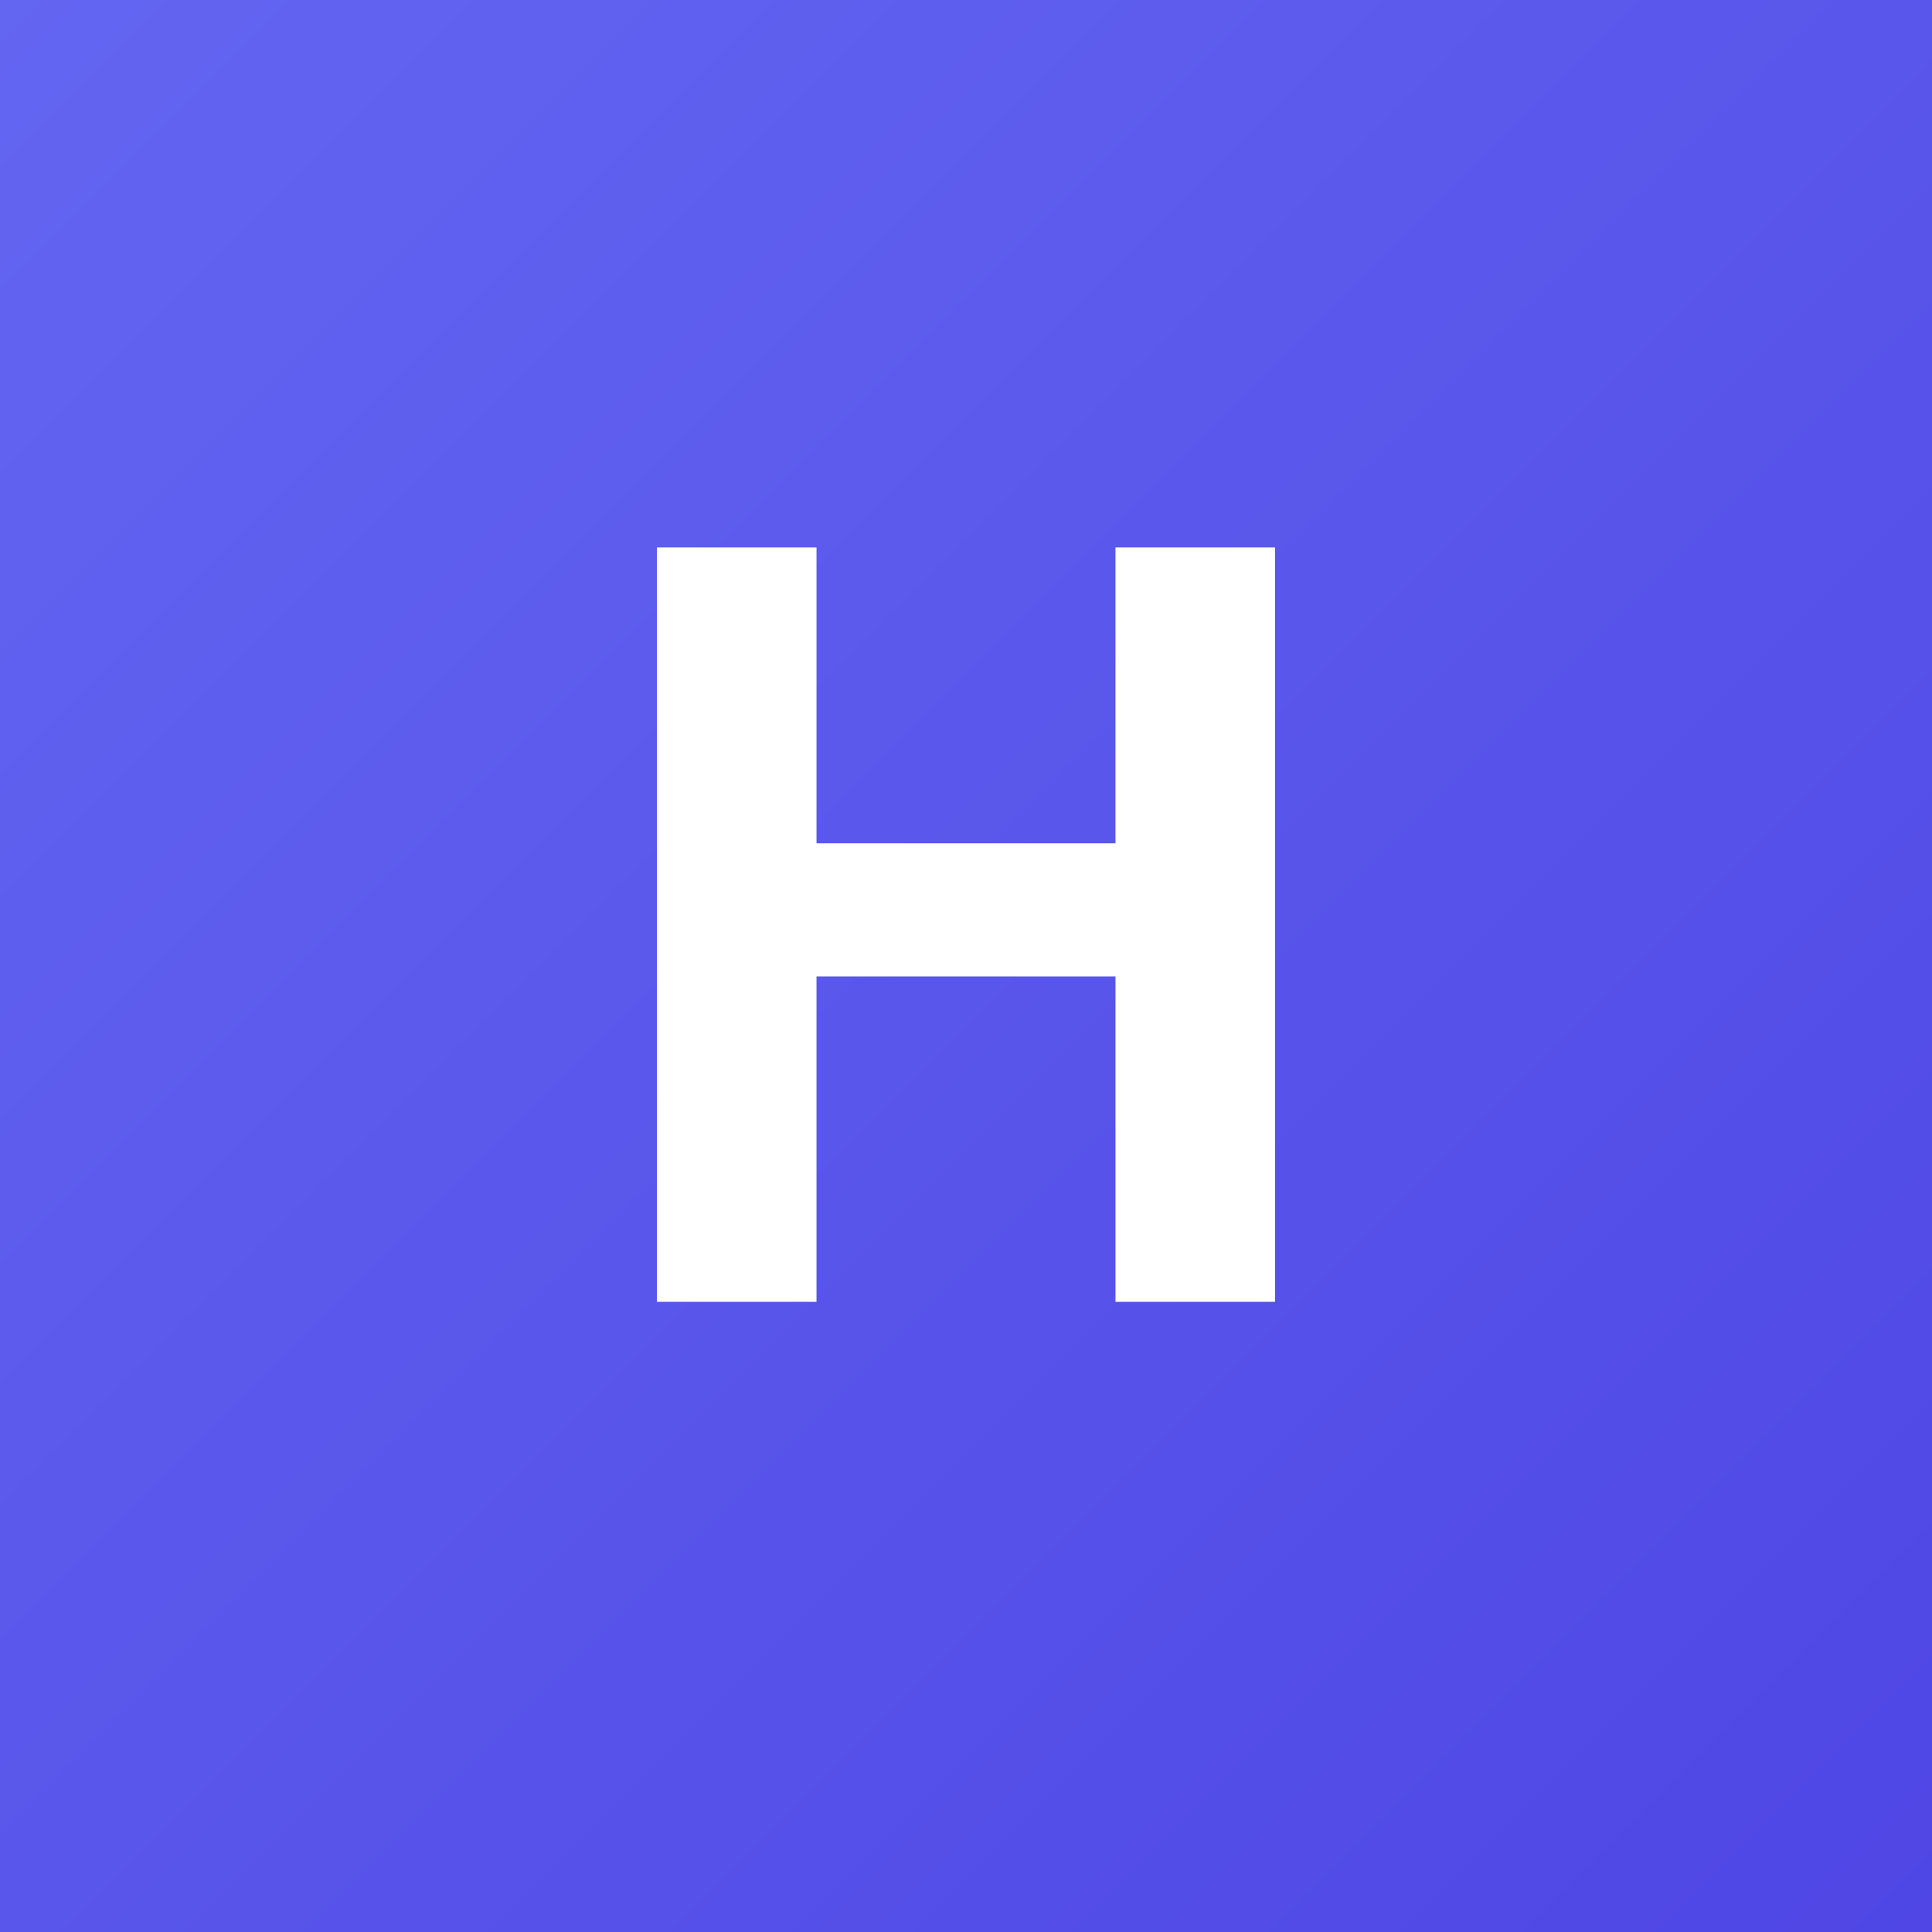
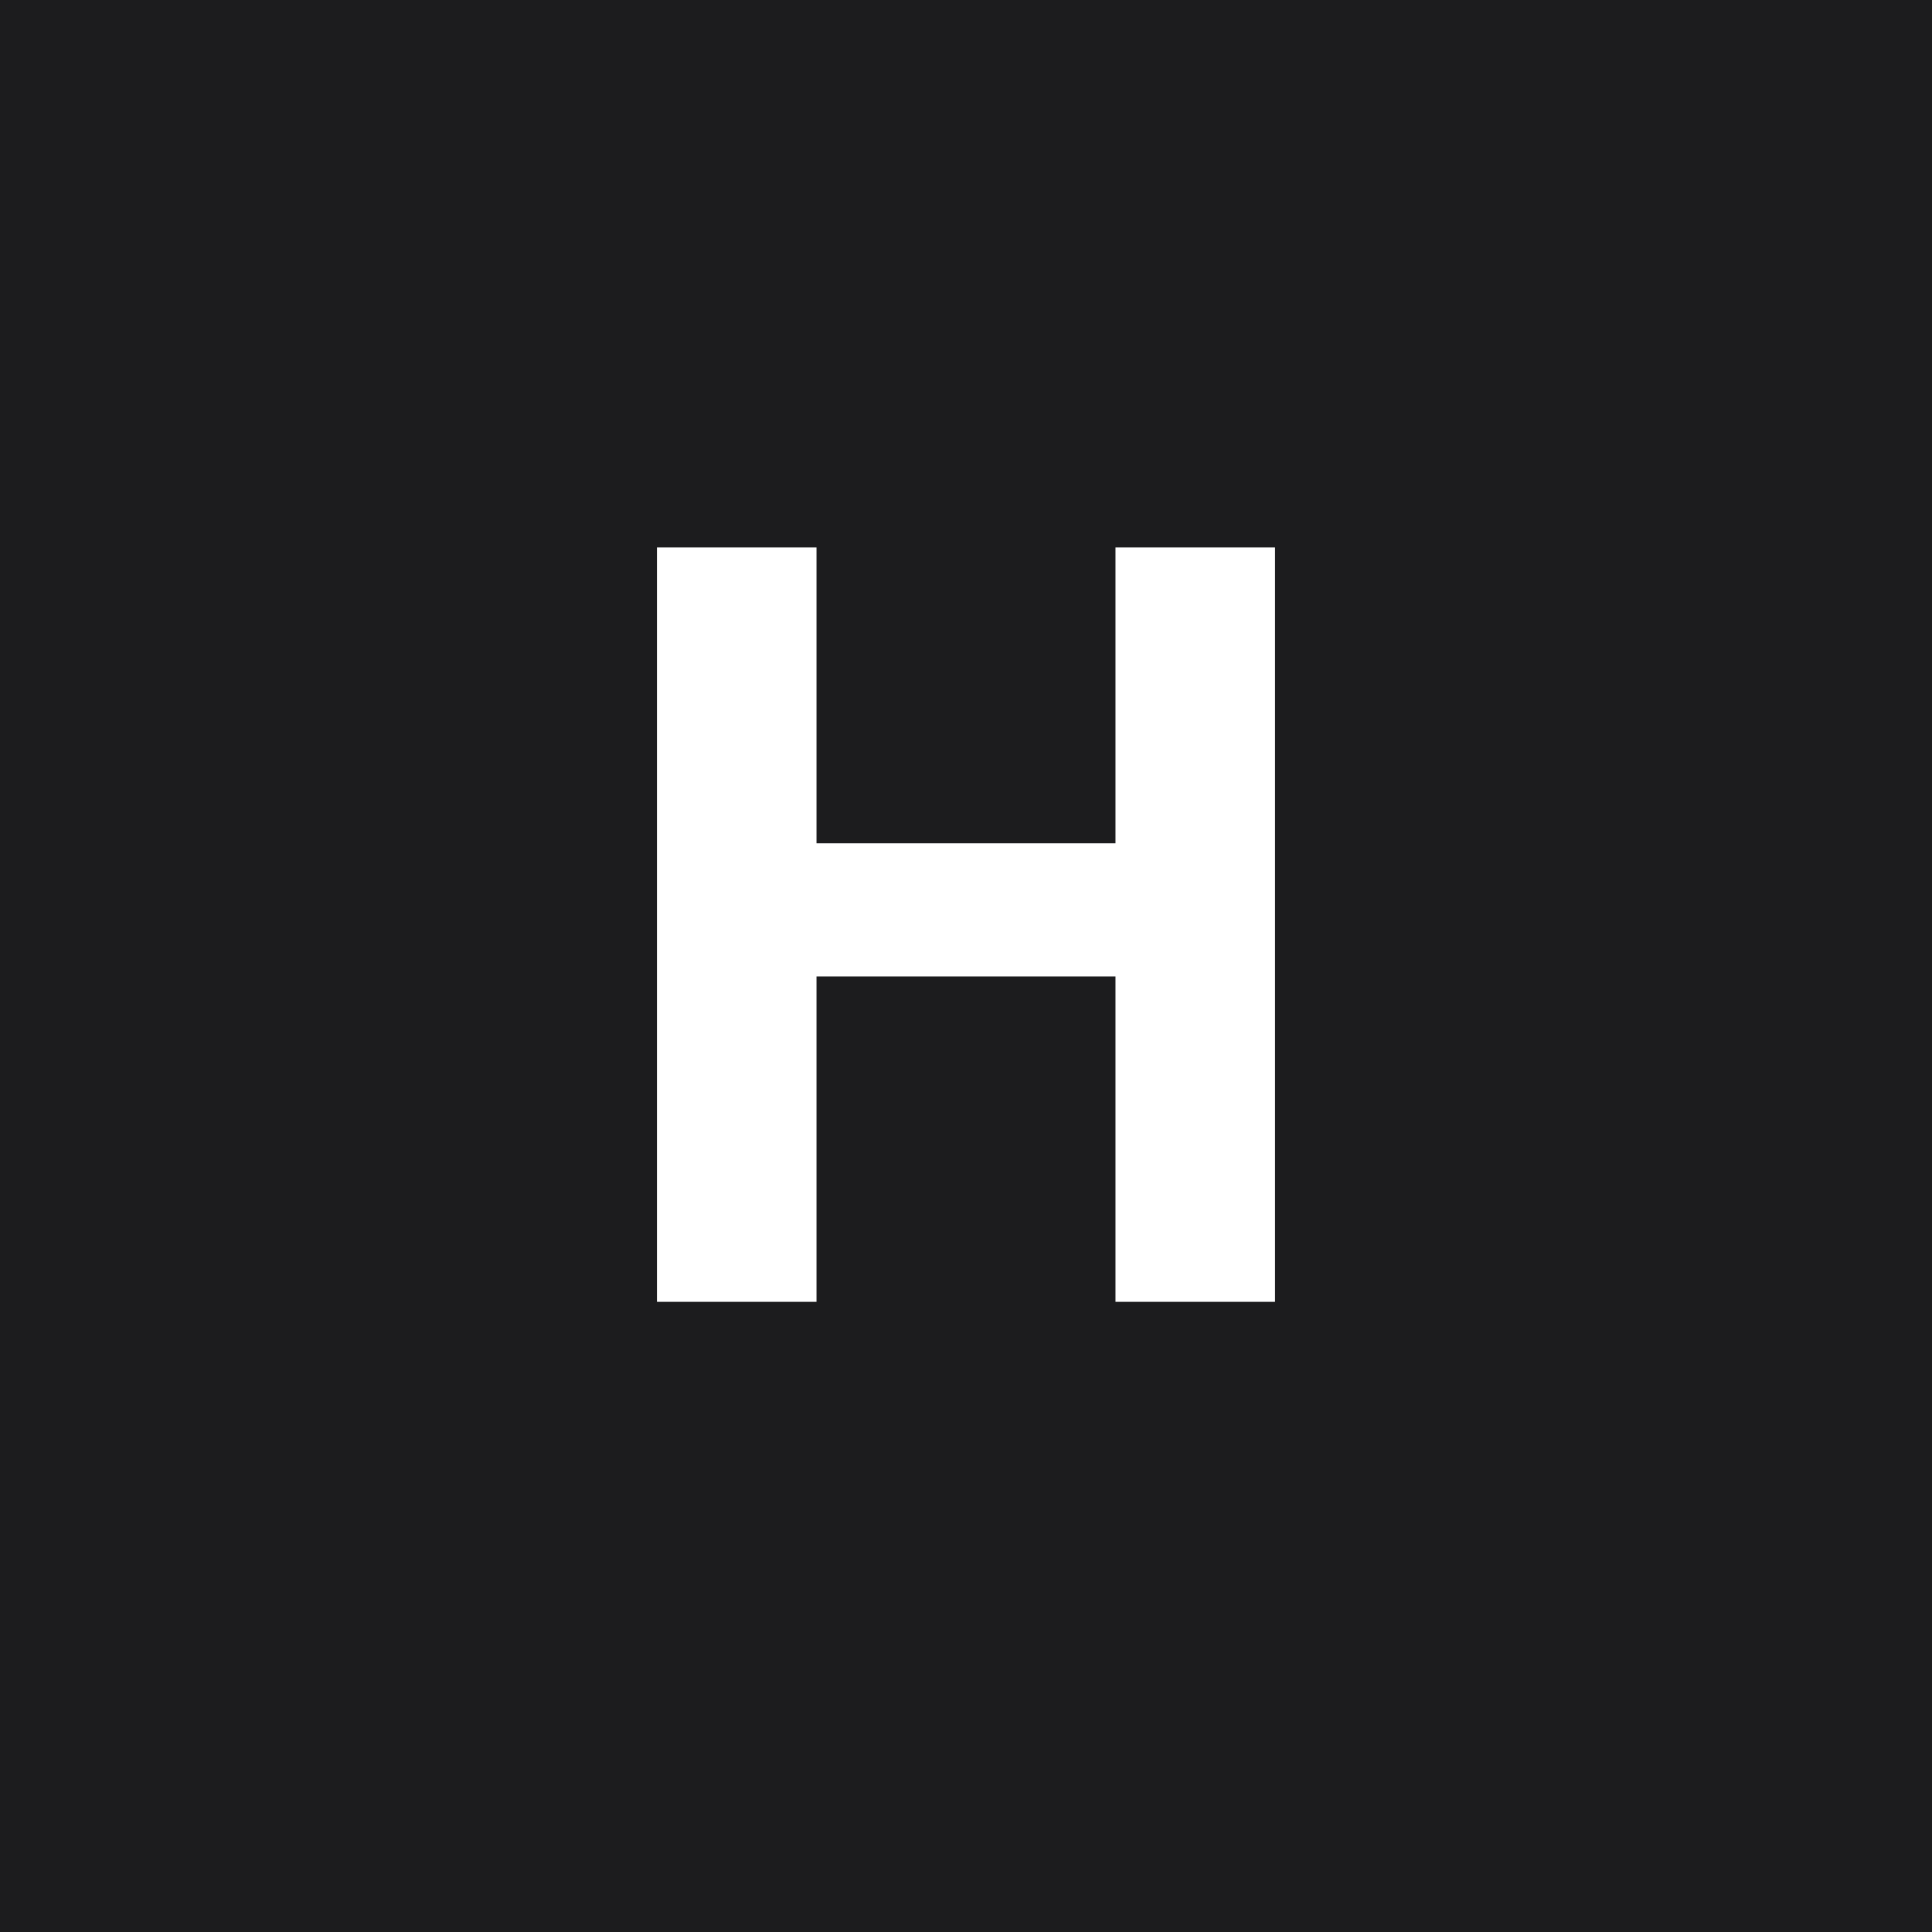
<svg xmlns="http://www.w3.org/2000/svg" viewBox="0 0 512 512">
-   <defs>
-     <linearGradient id="g" x1="0%" y1="0%" x2="100%" y2="100%">
-       <stop offset="0%" stop-color="#6366f1" />
-       <stop offset="100%" stop-color="#4f46e5" />
-     </linearGradient>
-   </defs>
-   <rect width="512" height="512" fill="url(#g)" />
+   <rect width="512" height="512" fill="#1C1C1E" />
  <text x="256" y="345" font-family="system-ui,sans-serif" font-weight="800" font-size="280" fill="white" text-anchor="middle">H</text>
</svg>
